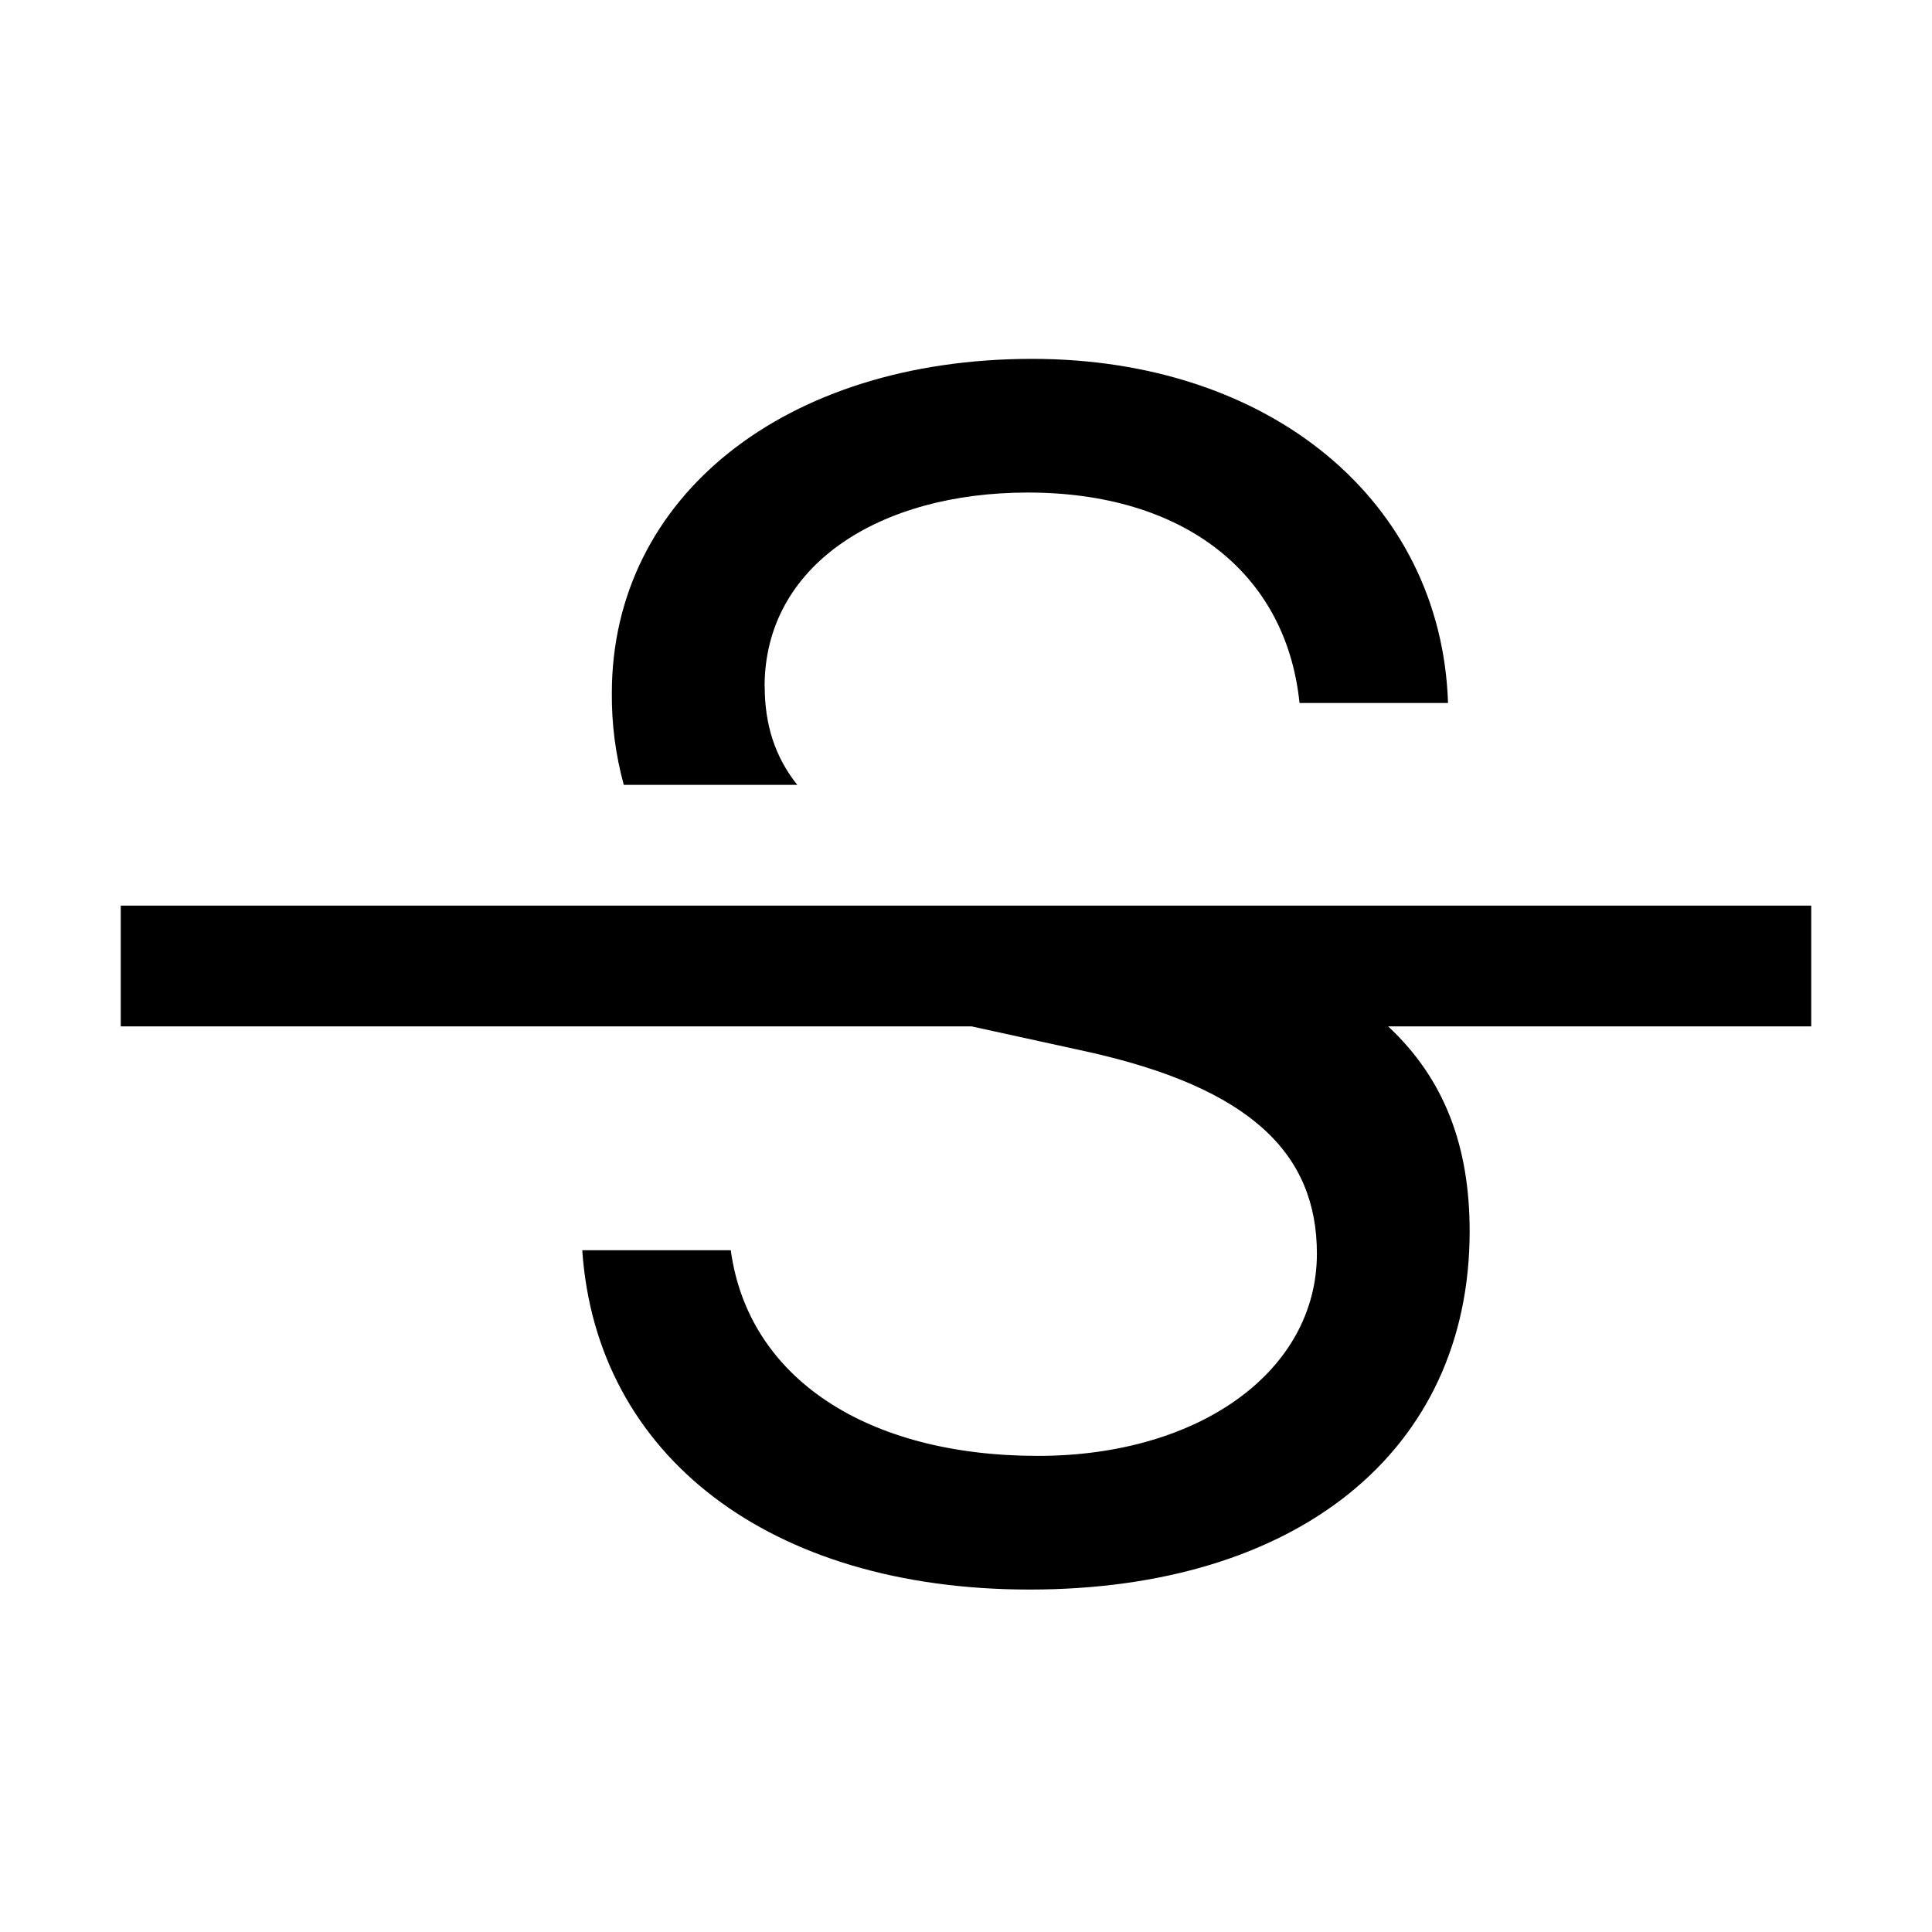
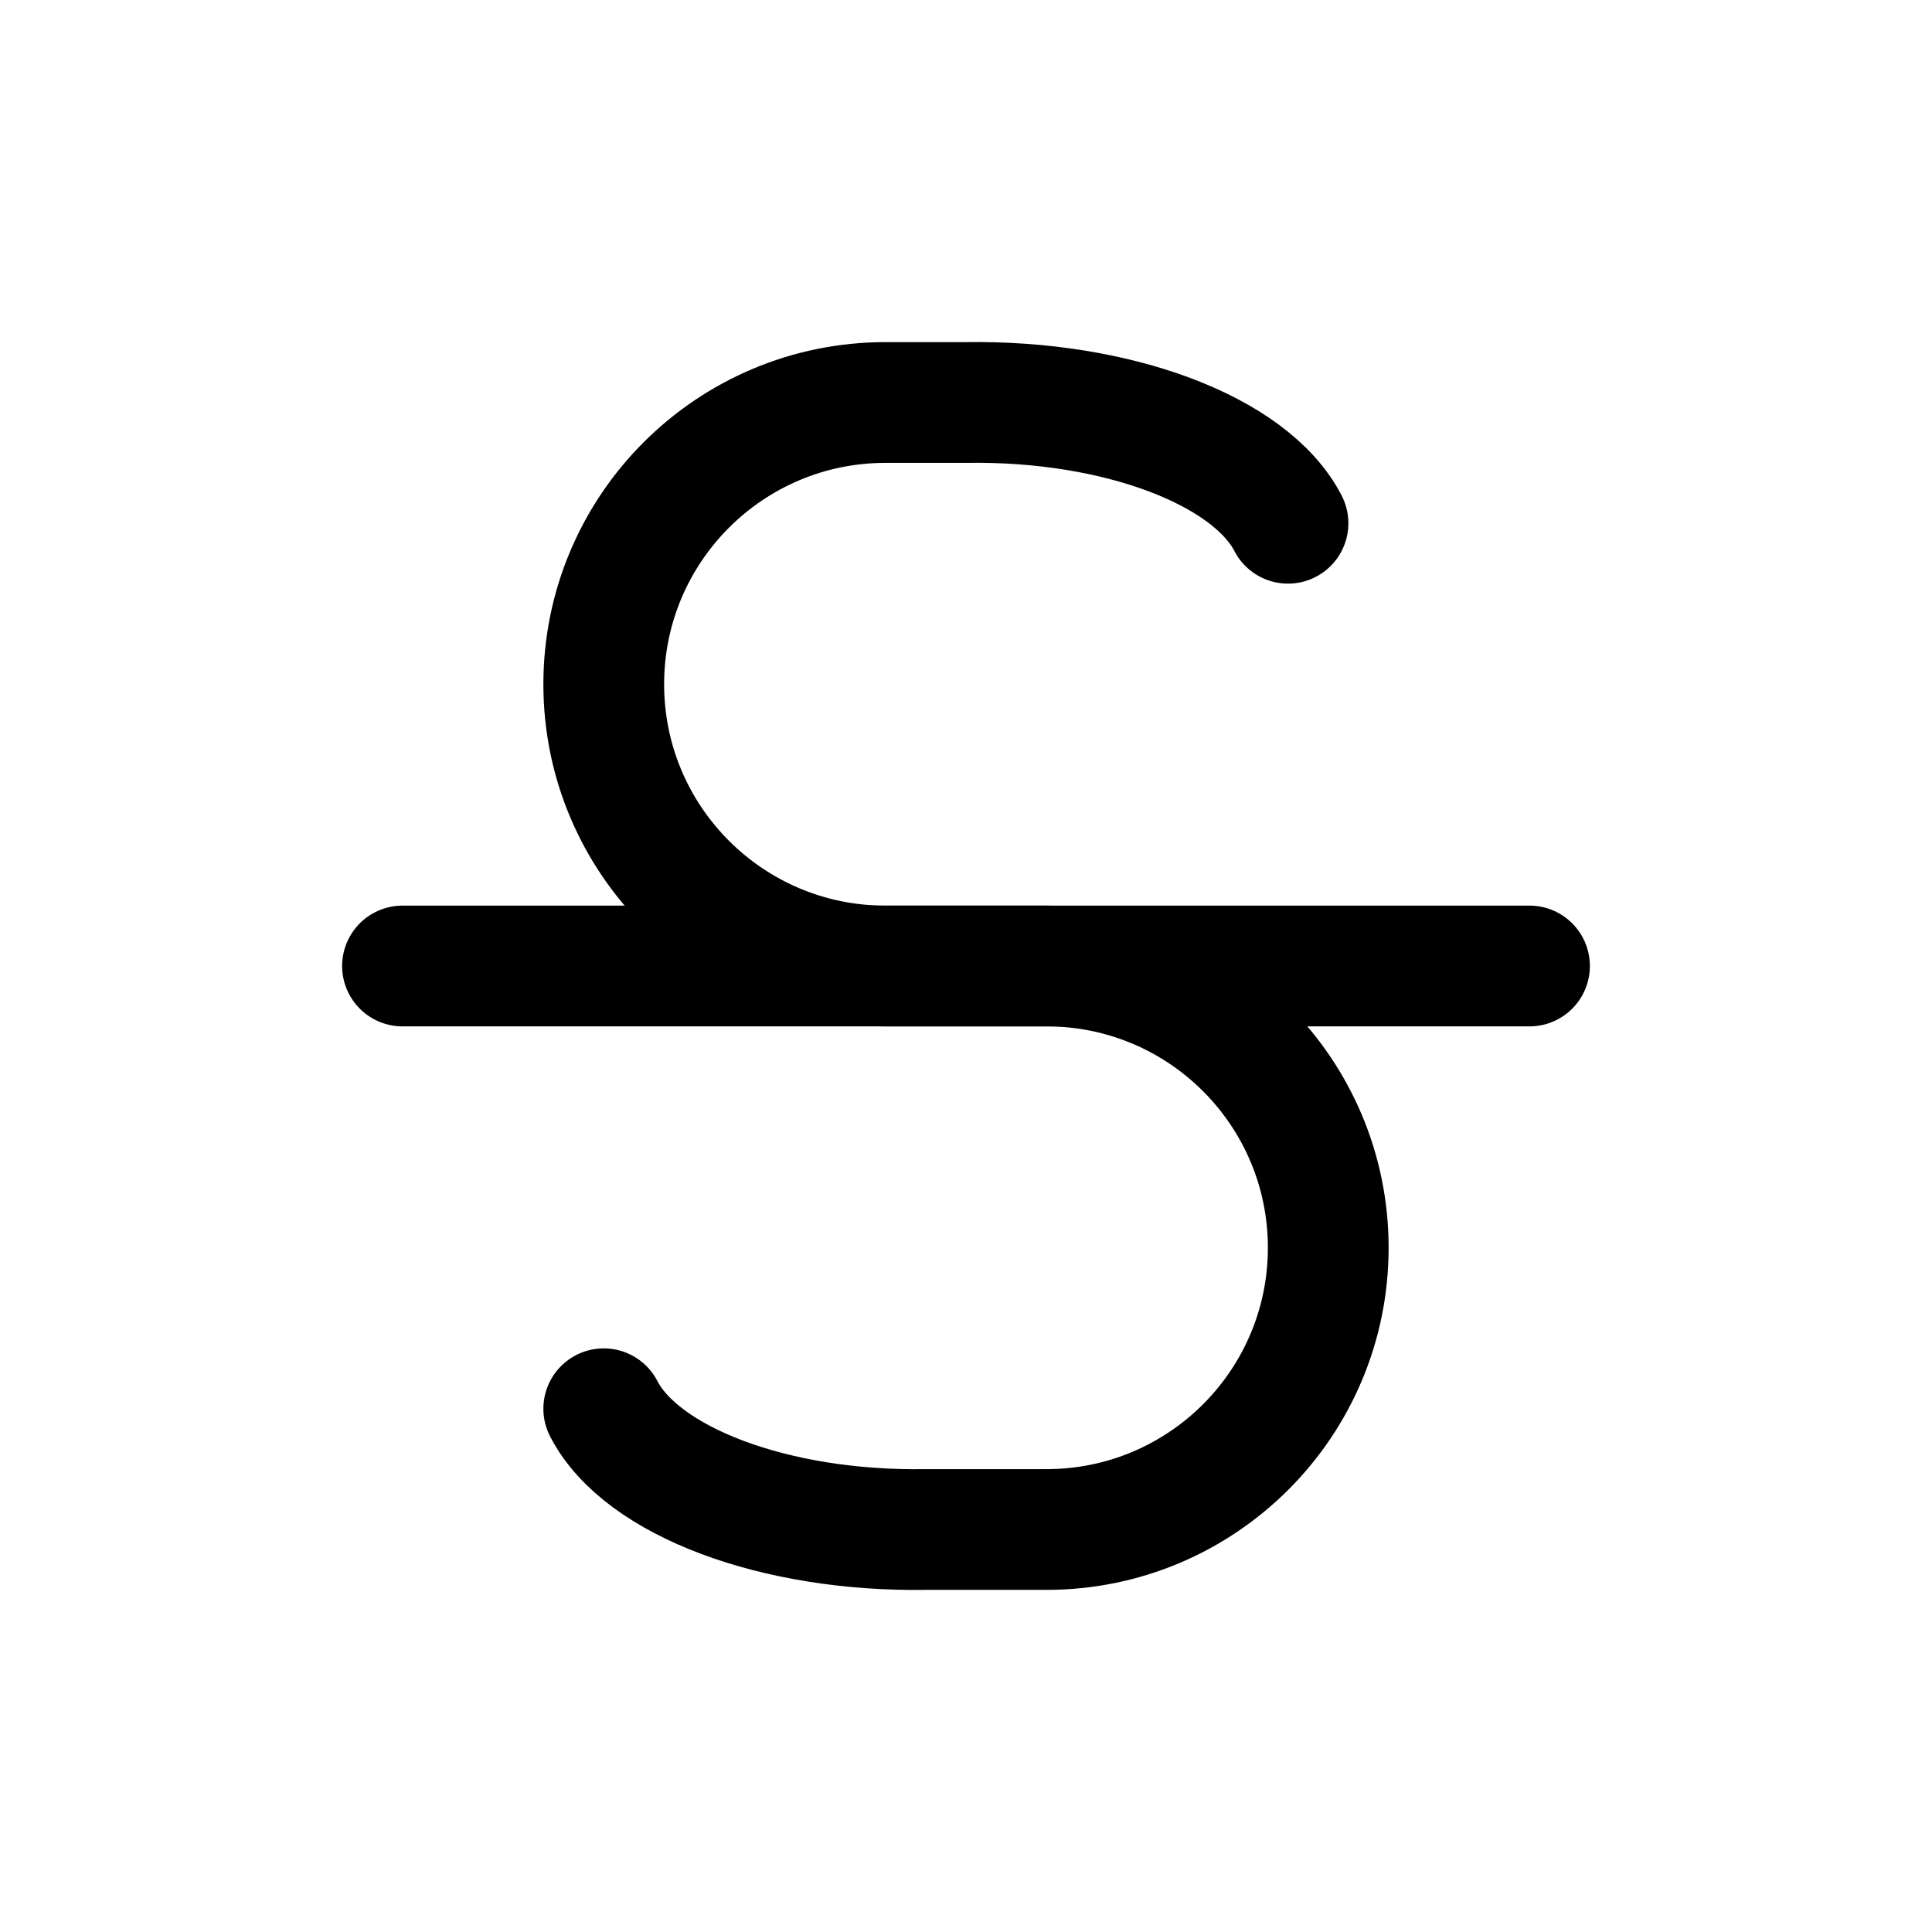
- <svg xmlns="http://www.w3.org/2000/svg" fill="currentColor" viewBox="0 0 16 16">
-   <path d="M6.333 5.686c0 .31.083.581.27.814H5.166a2.776 2.776 0 0 1-.099-.76c0-1.627 1.436-2.768 3.48-2.768 1.969 0 3.39 1.175 3.445 2.85h-1.23c-.11-1.08-.964-1.743-2.25-1.743-1.23 0-2.18.602-2.18 1.607zm2.194 7.478c-2.153 0-3.589-1.107-3.705-2.81h1.23c.144 1.06 1.129 1.703 2.544 1.703 1.34 0 2.31-.705 2.31-1.675 0-.827-.547-1.374-1.914-1.675L8.046 8.5H1v-1h14v1h-3.504c.468.437.675.994.675 1.697 0 1.826-1.436 2.967-3.644 2.967z" />
+ <svg xmlns="http://www.w3.org/2000/svg" fill="none" viewBox="0 0 24 24" stroke-width="1.5" stroke="currentColor">
+   <path stroke-linecap="round" stroke-linejoin="round" d="M5 12l14 0" />
+   <path stroke-linecap="round" stroke-linejoin="round" d="M16 6.5a4 2 0 0 0 -4 -1.5h-1a3.5 3.5 0 0 0 0 7h2a3.5 3.5 0 0 1 0 7h-1.5a4 2 0 0 1 -4 -1.5" />
</svg>
